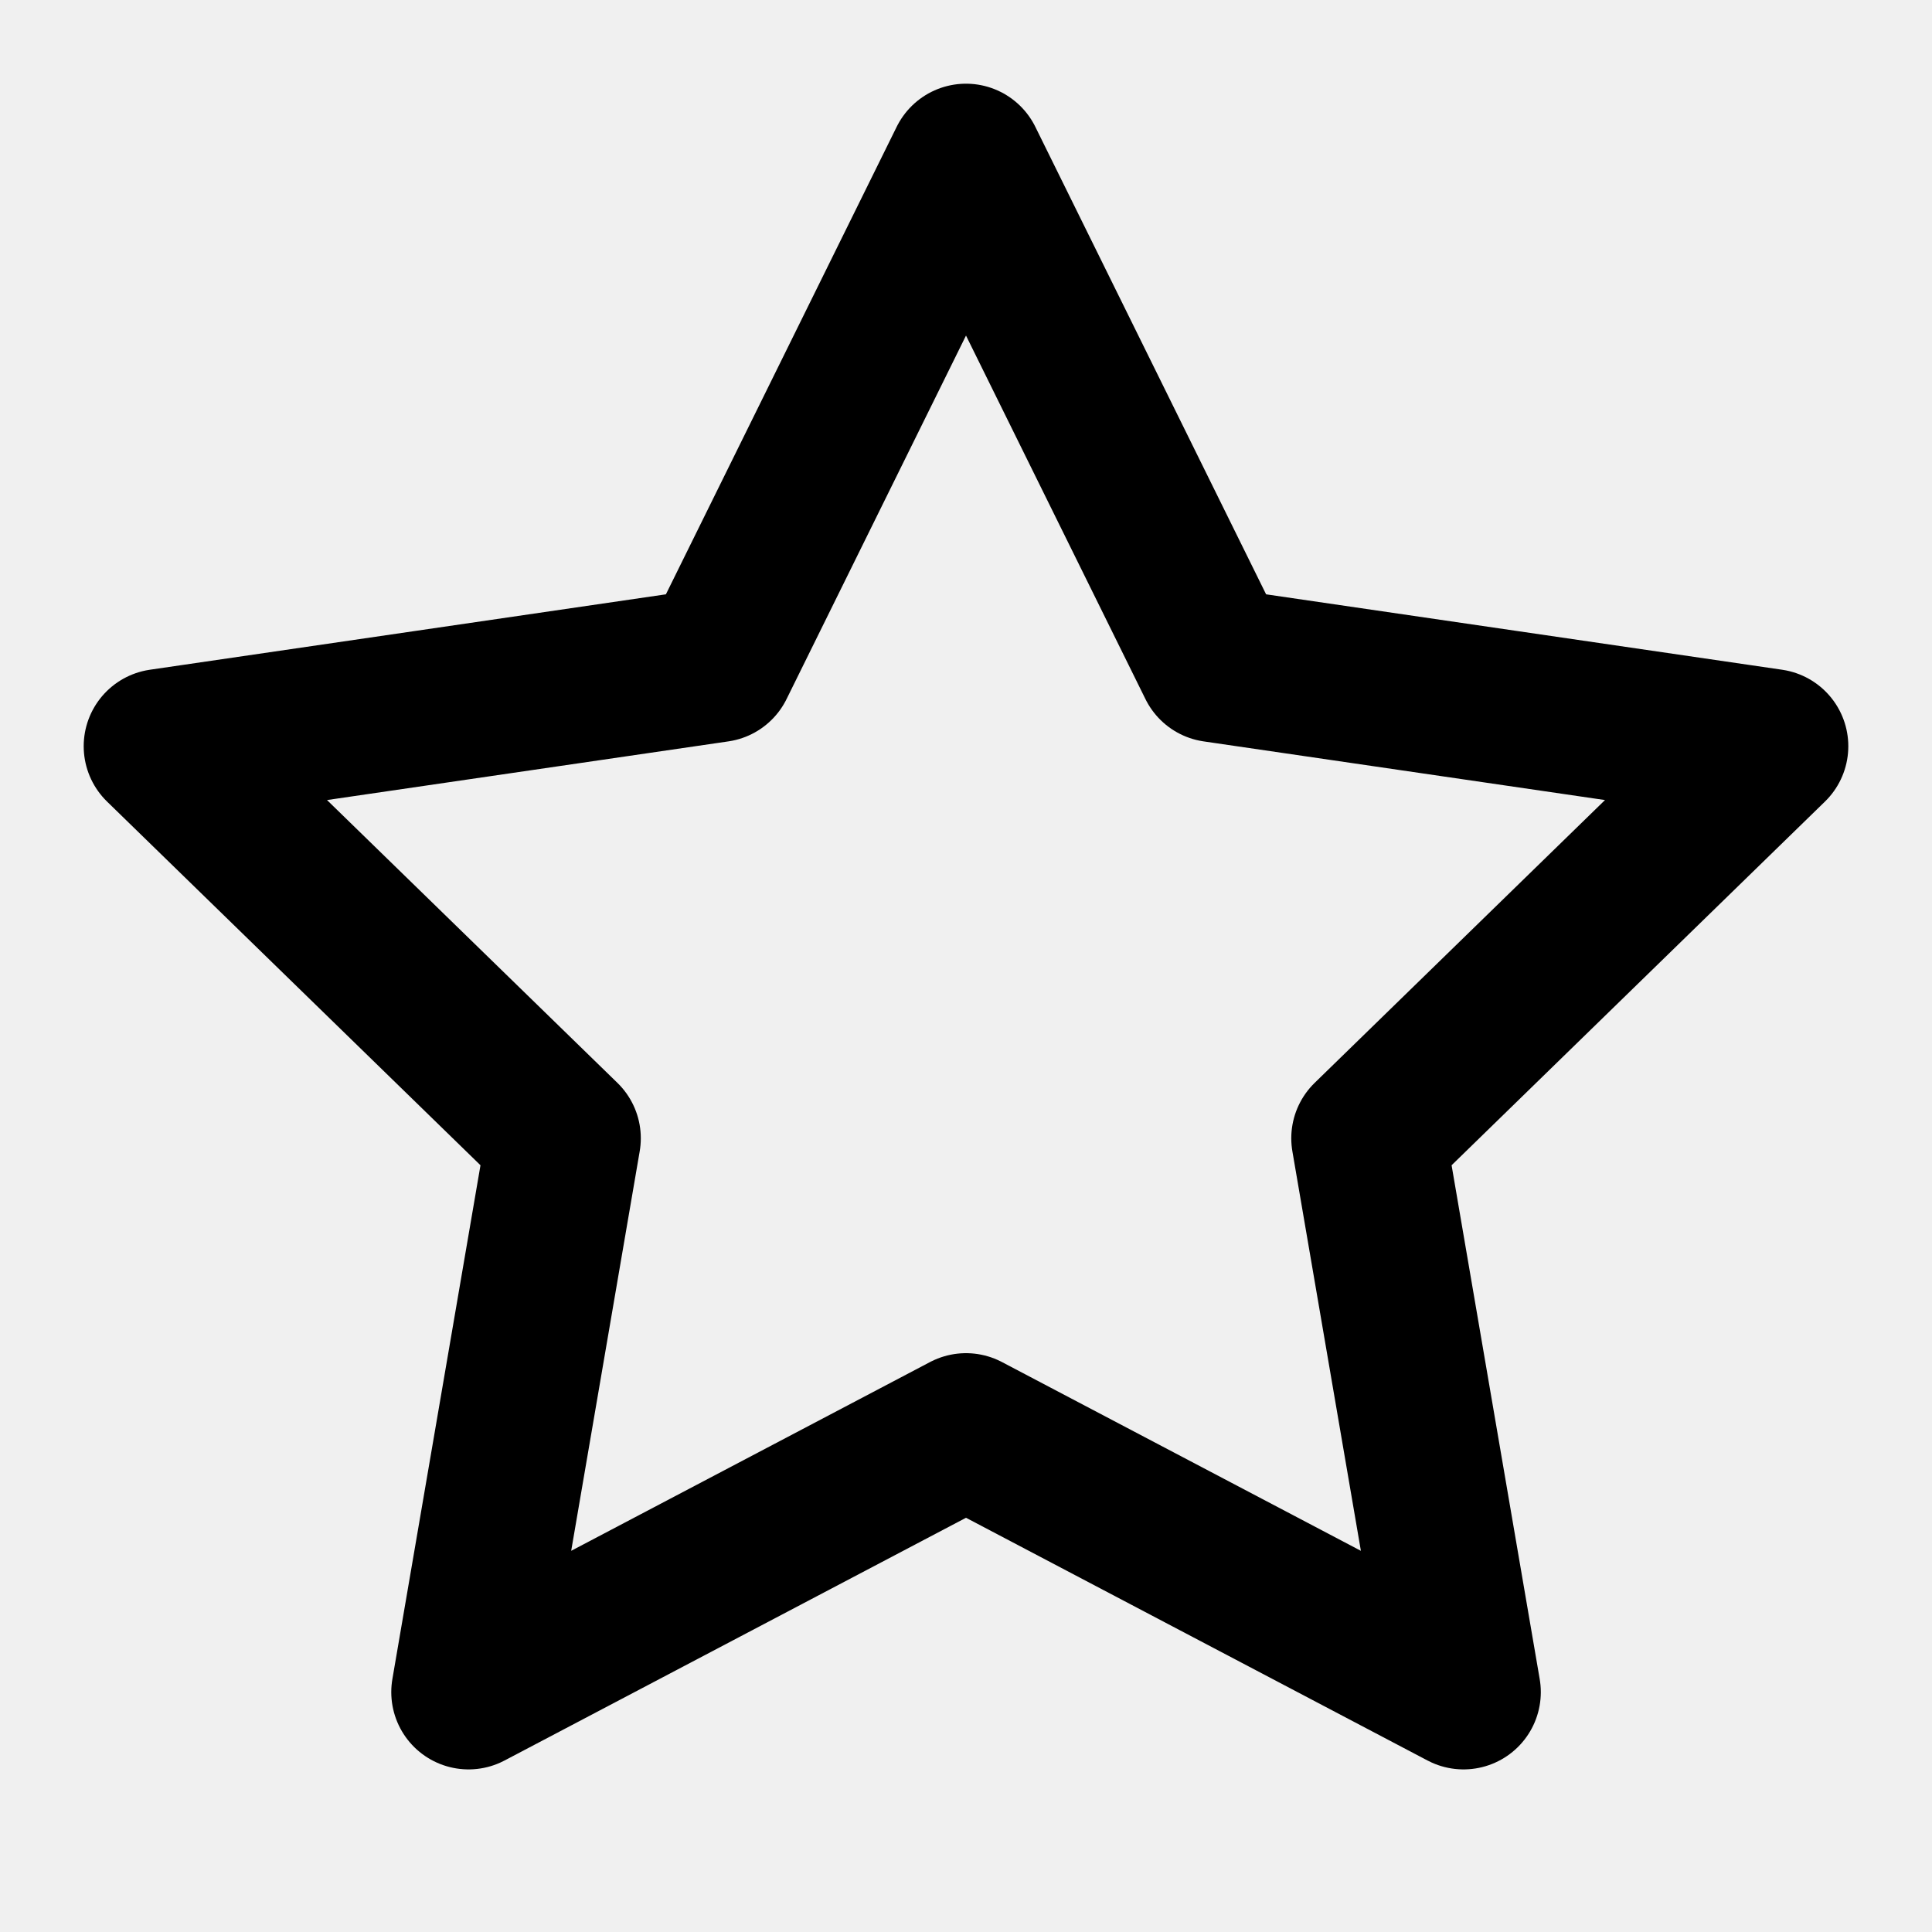
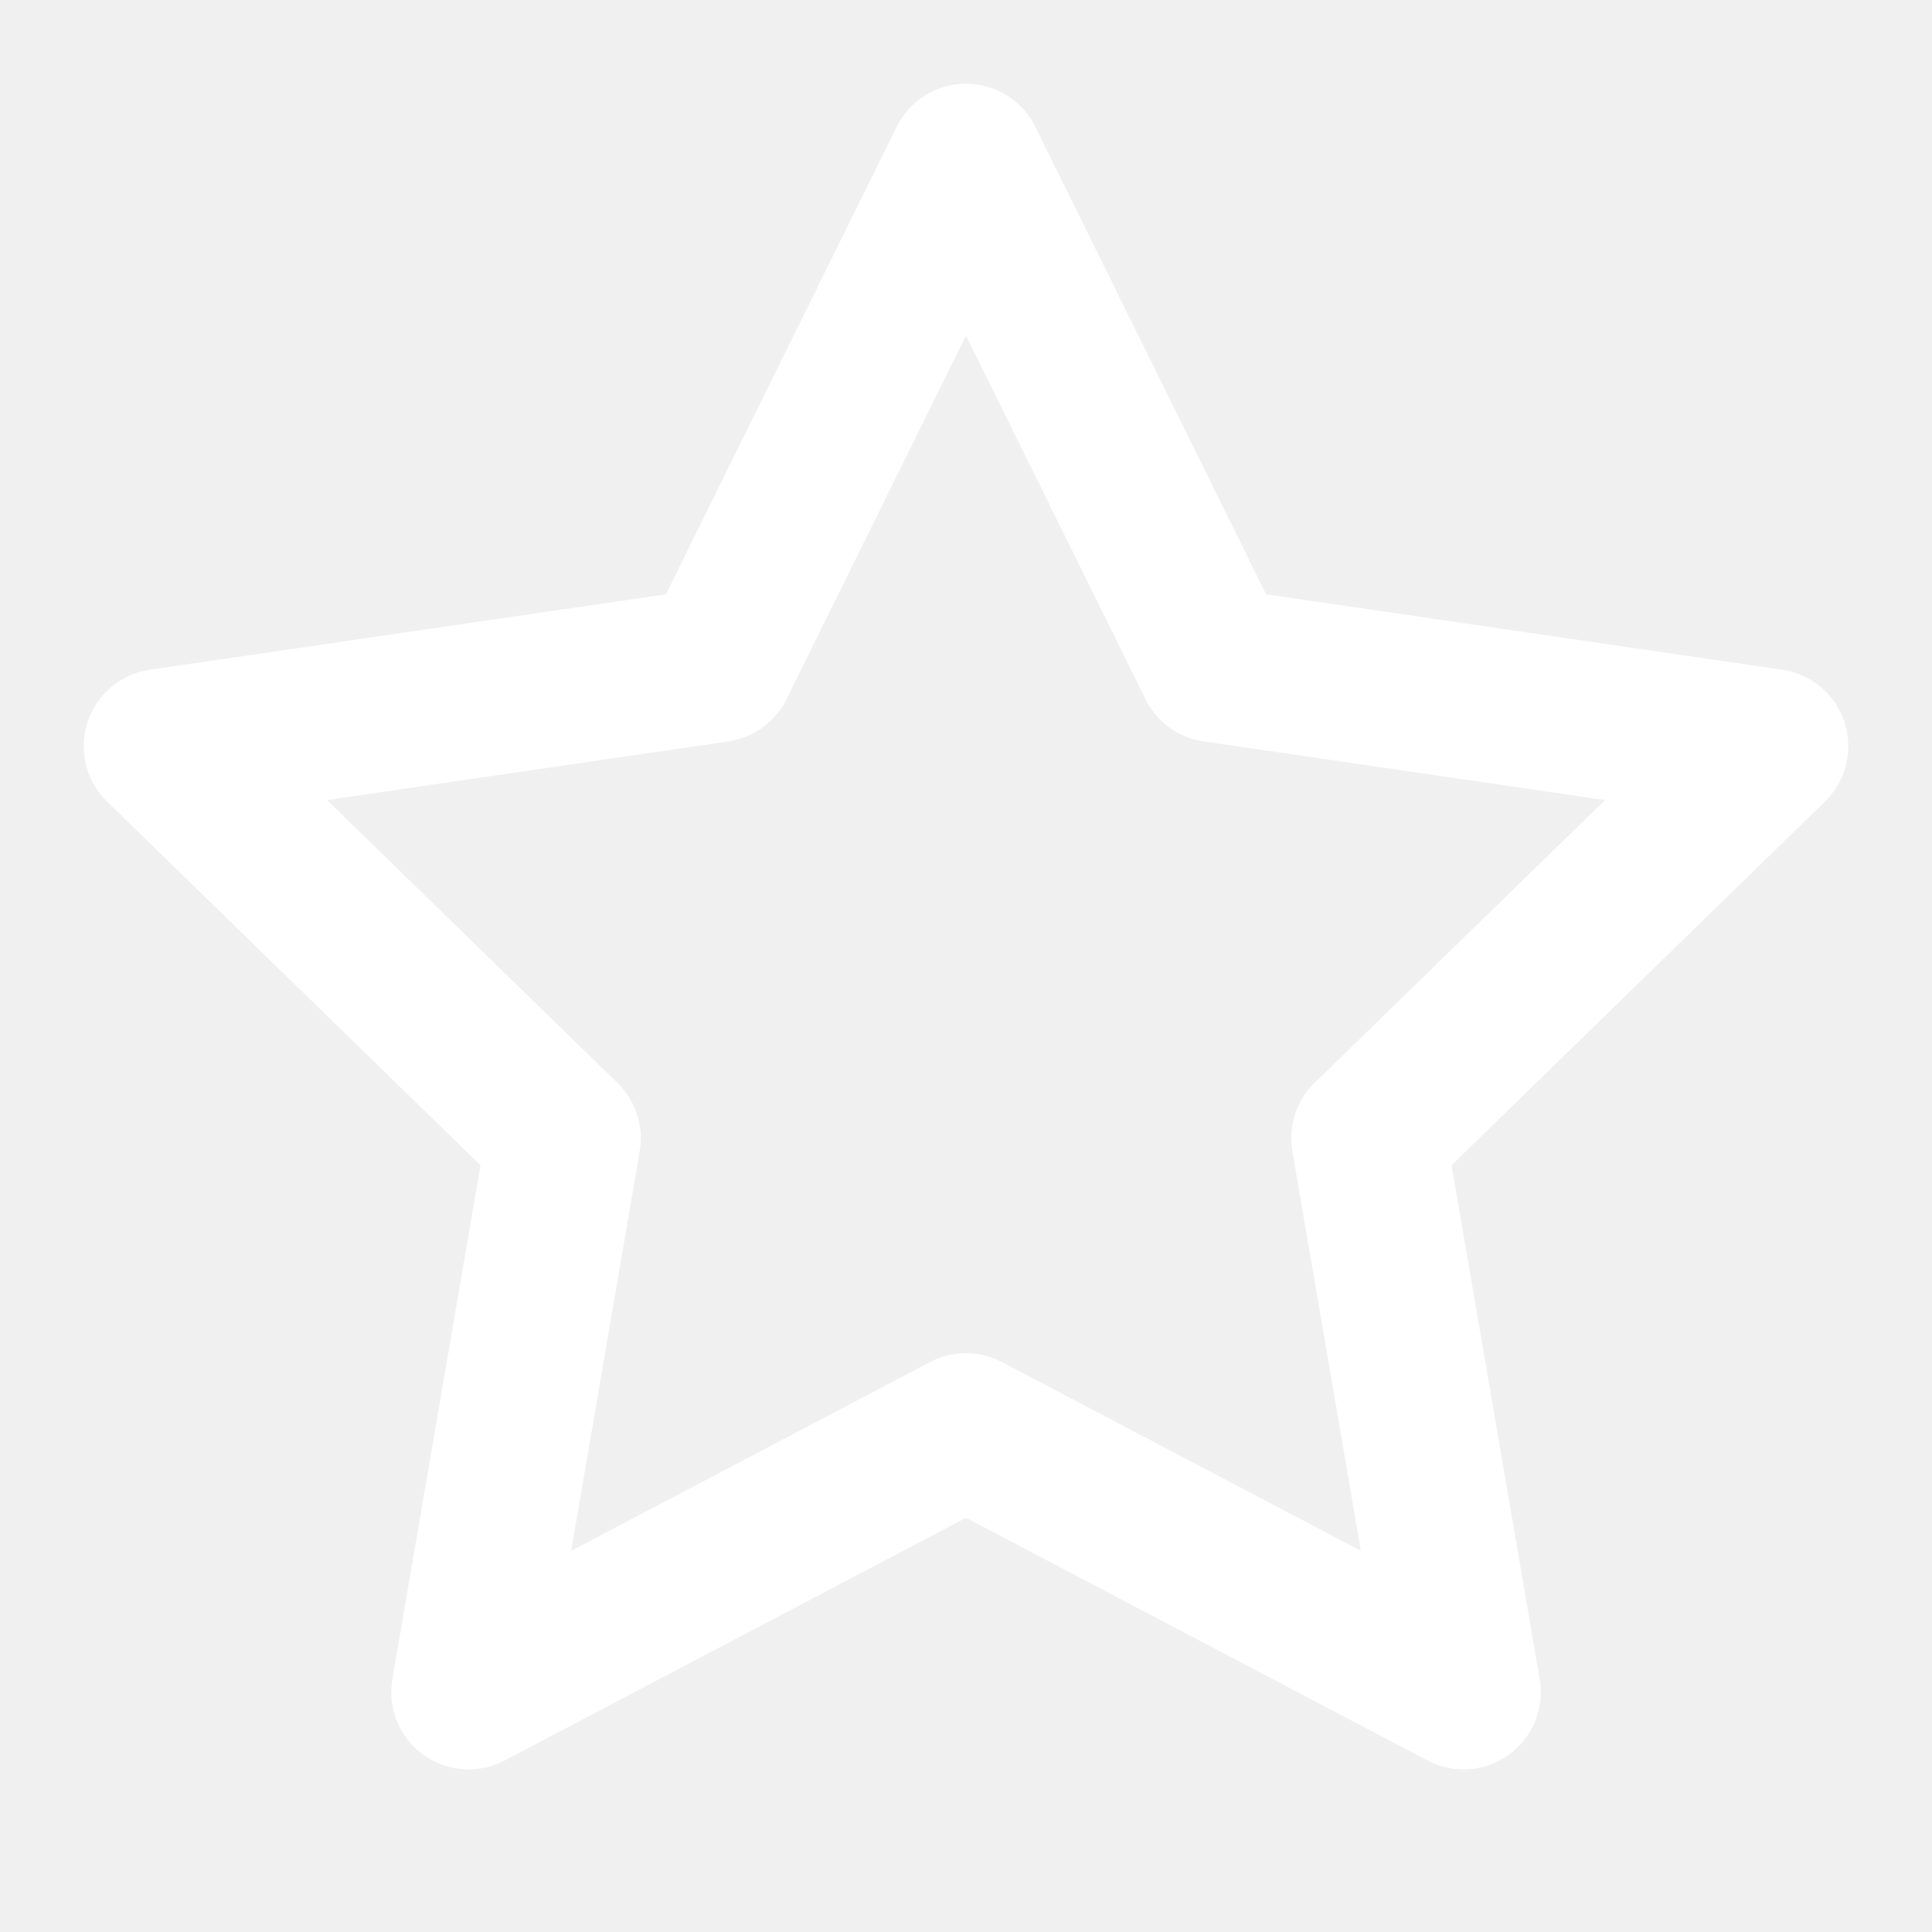
<svg xmlns="http://www.w3.org/2000/svg" width="25" height="25" viewBox="0 0 25 25" fill="none">
-   <path d="M12.5 2.083L15.719 8.604L22.917 9.656L17.709 14.729L18.938 21.896L12.5 18.51L6.063 21.896L7.292 14.729L2.083 9.656L9.281 8.604L12.5 2.083Z" stroke="black" stroke-width="2" stroke-linecap="round" stroke-linejoin="round" />
+   <path d="M12.5 2.083L15.719 8.604L22.917 9.656L17.709 14.729L18.938 21.896L12.5 18.51L6.063 21.896L7.292 14.729L2.083 9.656L9.281 8.604L12.5 2.083Z" stroke="white" stroke-width="2" stroke-linecap="round" stroke-linejoin="round" />
</svg>
